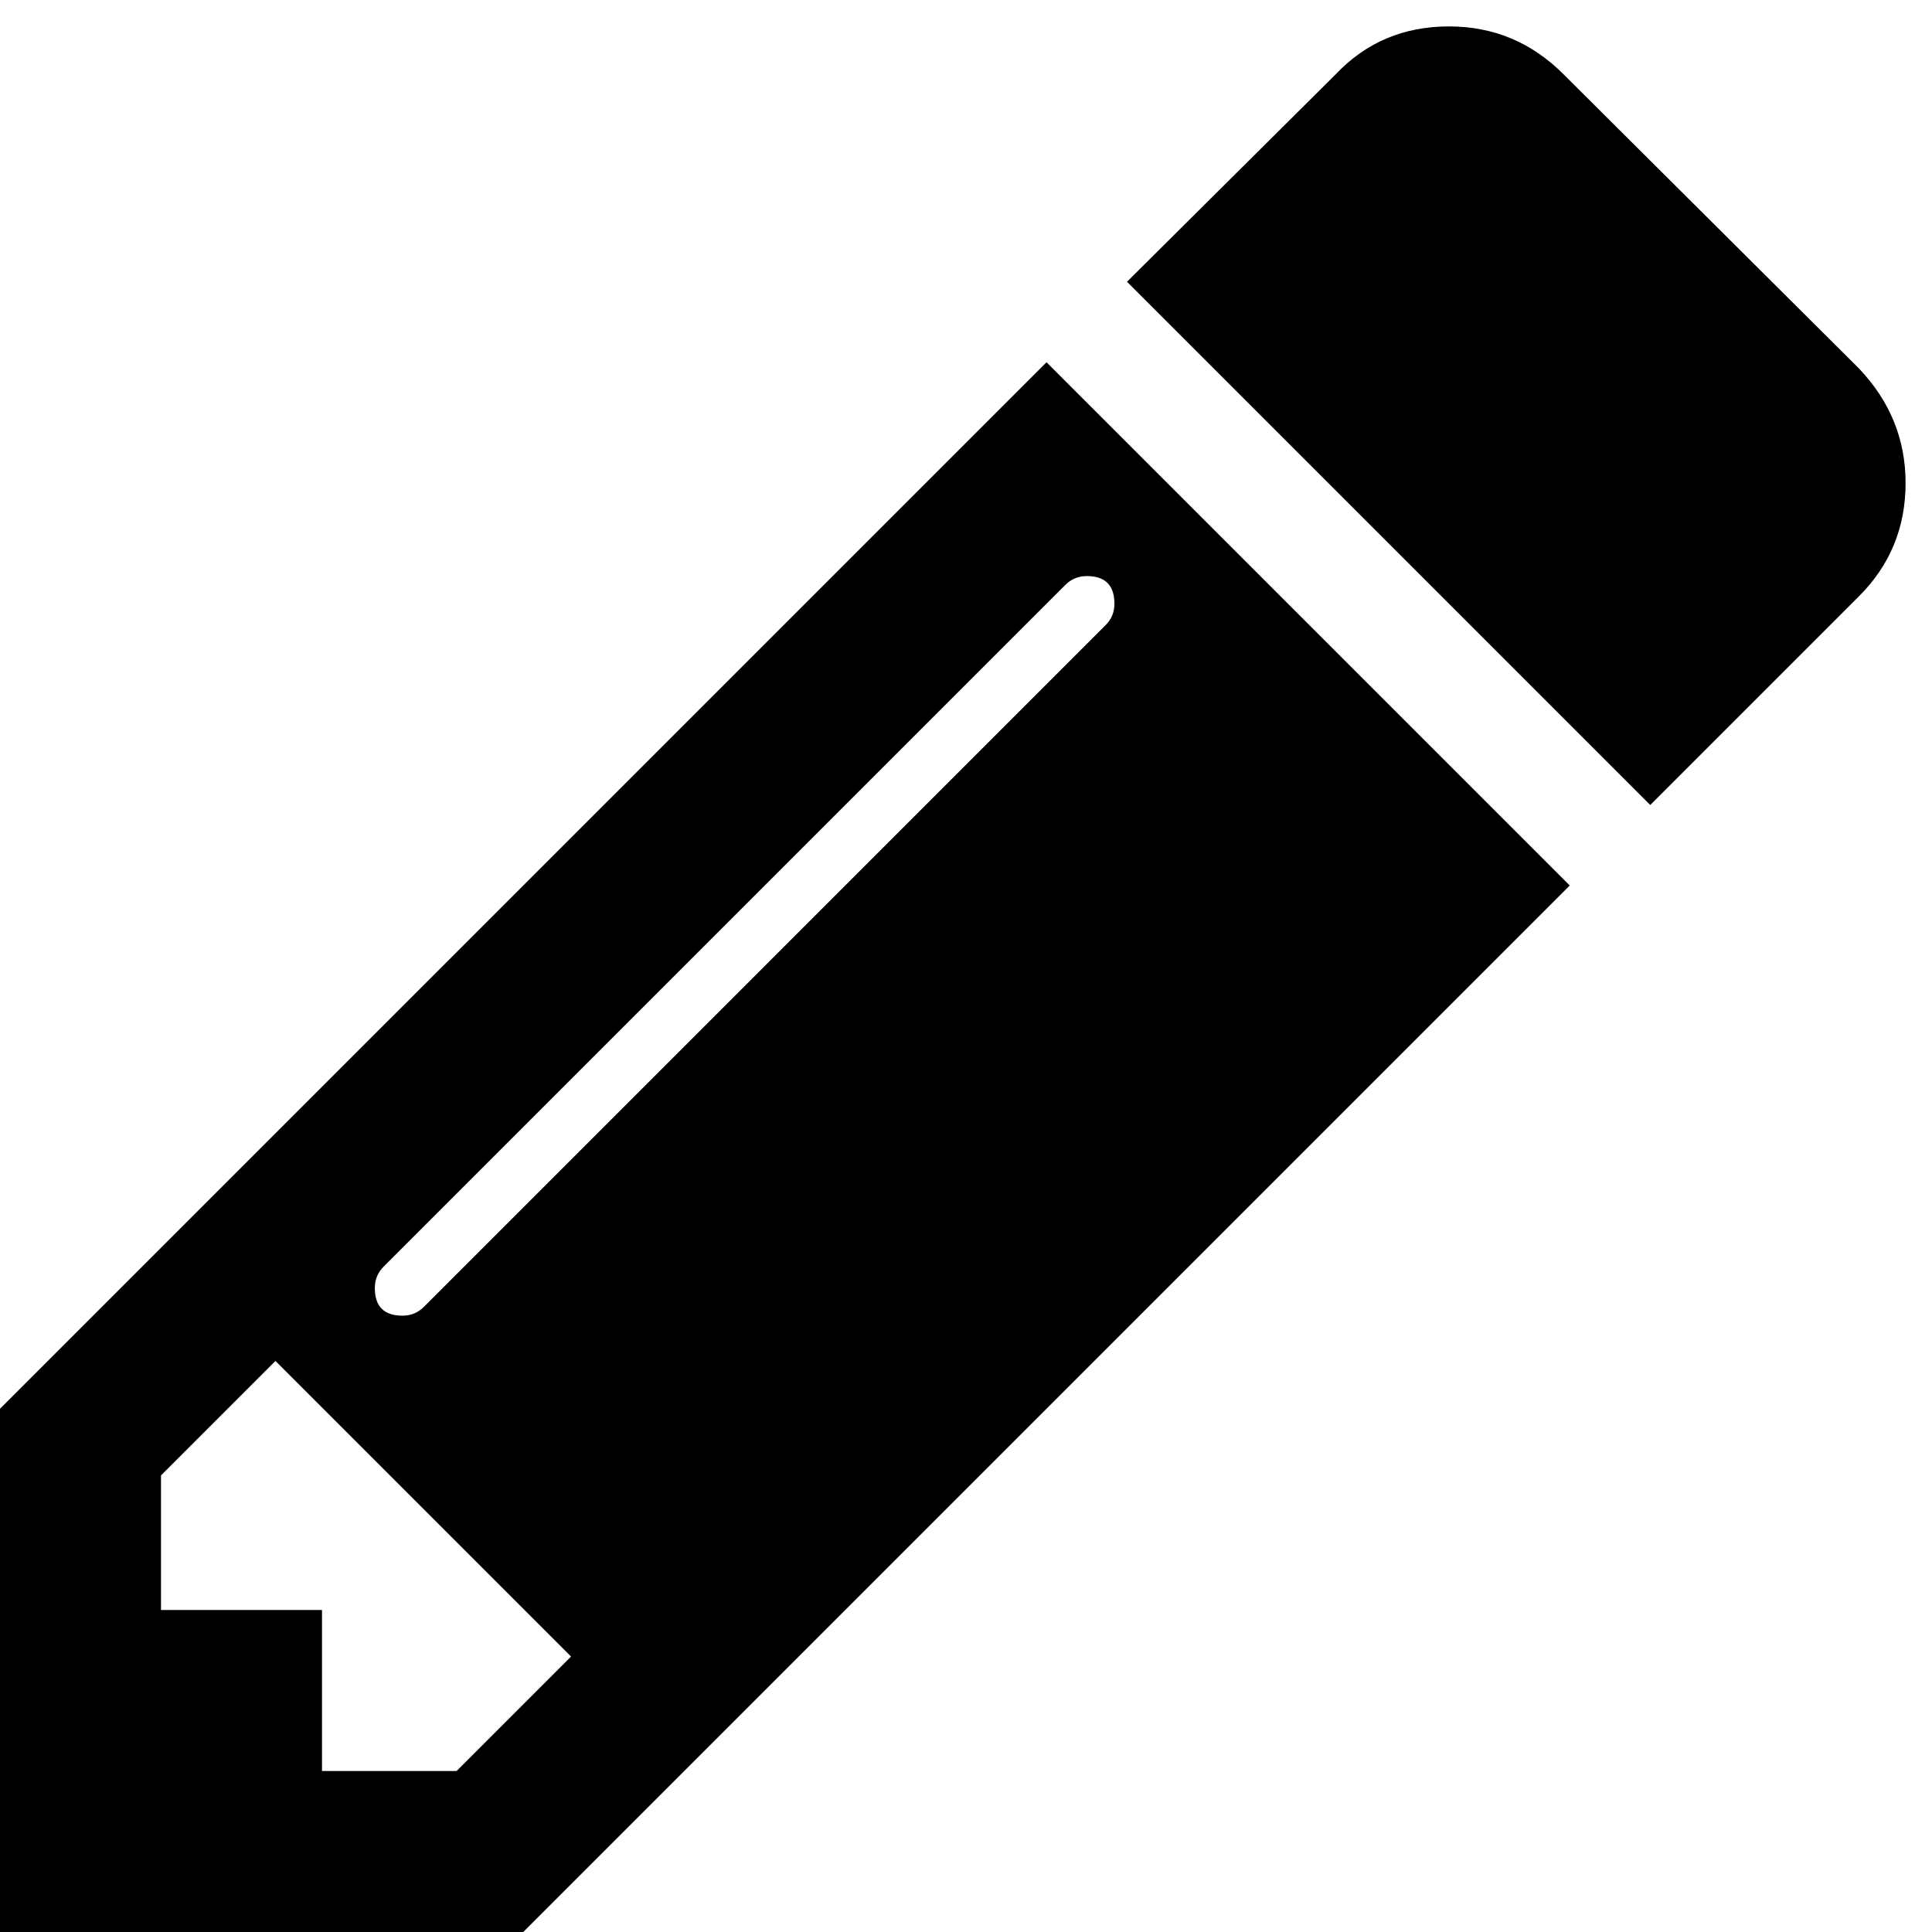
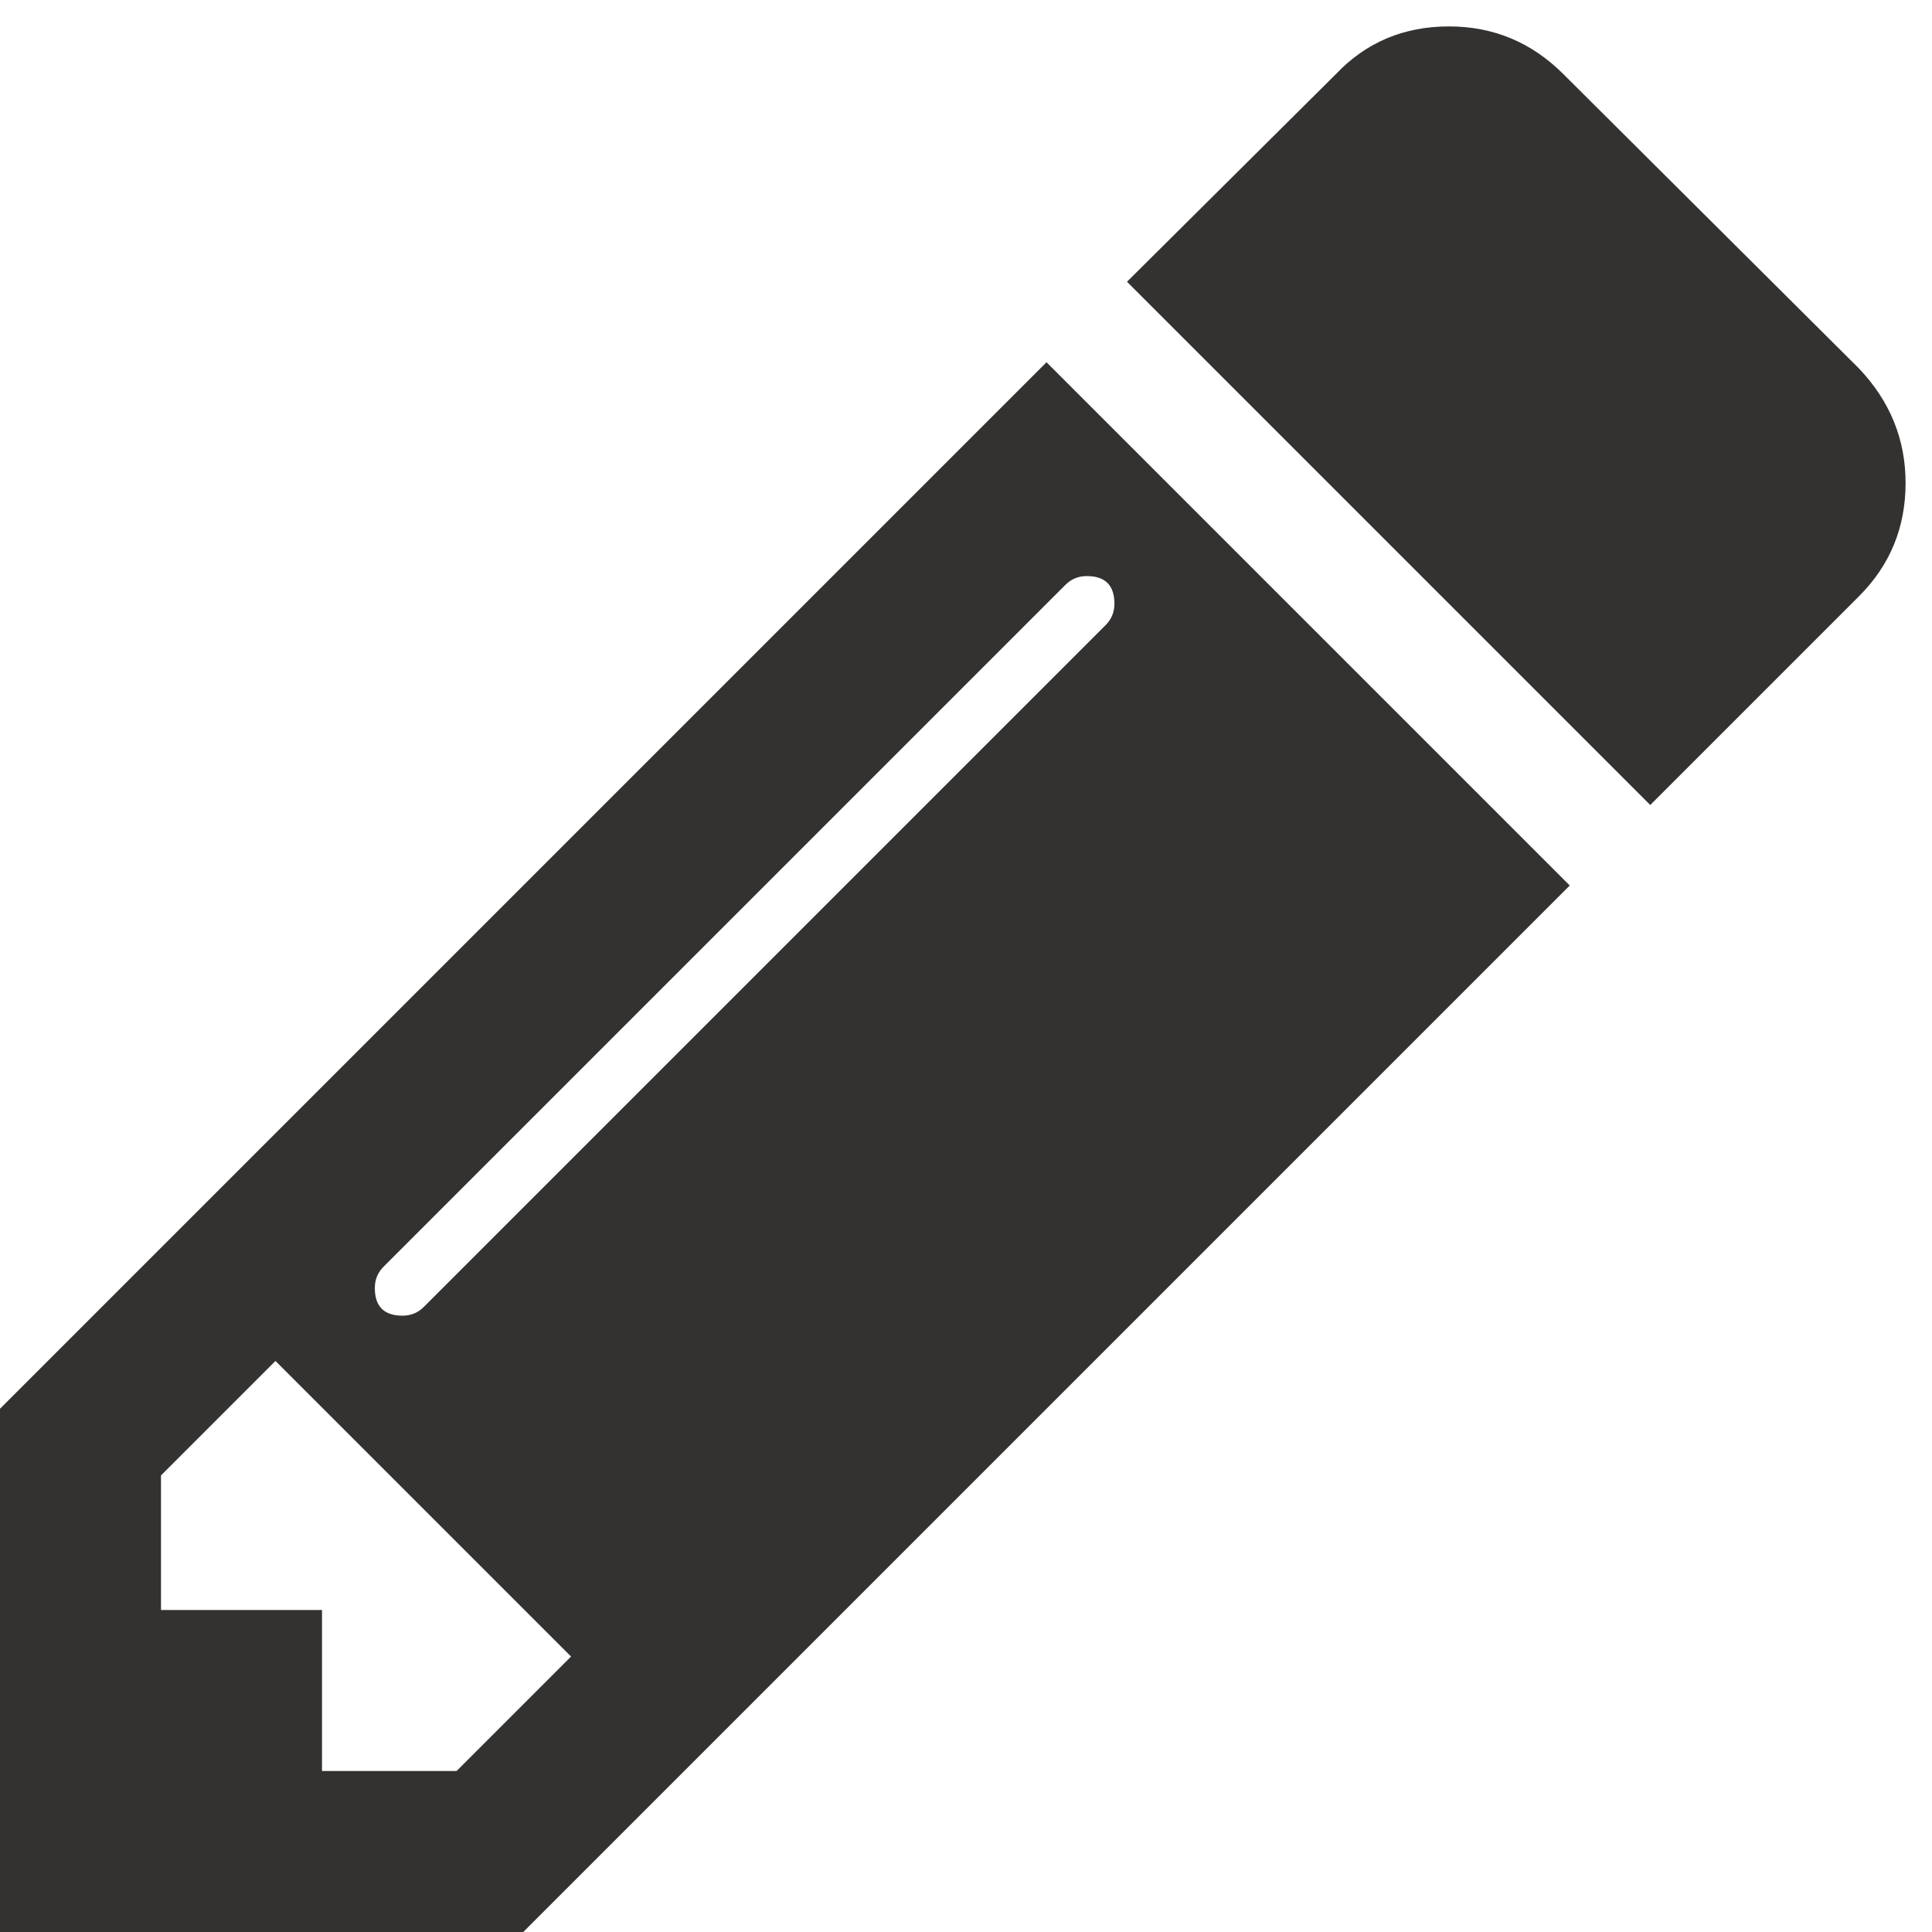
<svg xmlns="http://www.w3.org/2000/svg" width="1em" height="1em" viewBox="0 0 1536 1536">
-   <path fill="currentColor" d="m363 1408l91-91l-235-235l-91 91v107h128v128h107zm523-928q0-22-22-22q-10 0-17 7l-542 542q-7 7-7 17q0 22 22 22q10 0 17-7l542-542q7-7 7-17zm-54-192l416 416l-832 832H0v-416zm683 96q0 53-37 90l-166 166l-416-416l166-165q36-38 90-38q53 0 91 38l235 234q37 39 37 91z" />
+   <path fill="#343231" d="m363 1408l91-91l-235-235l-91 91v107h128v128h107zm523-928q0-22-22-22q-10 0-17 7l-542 542q-7 7-7 17q0 22 22 22q10 0 17-7l542-542q7-7 7-17zm-54-192l416 416l-832 832H0v-416zm683 96q0 53-37 90l-166 166l-416-416l166-165q36-38 90-38q53 0 91 38l235 234q37 39 37 91z" />
</svg>
